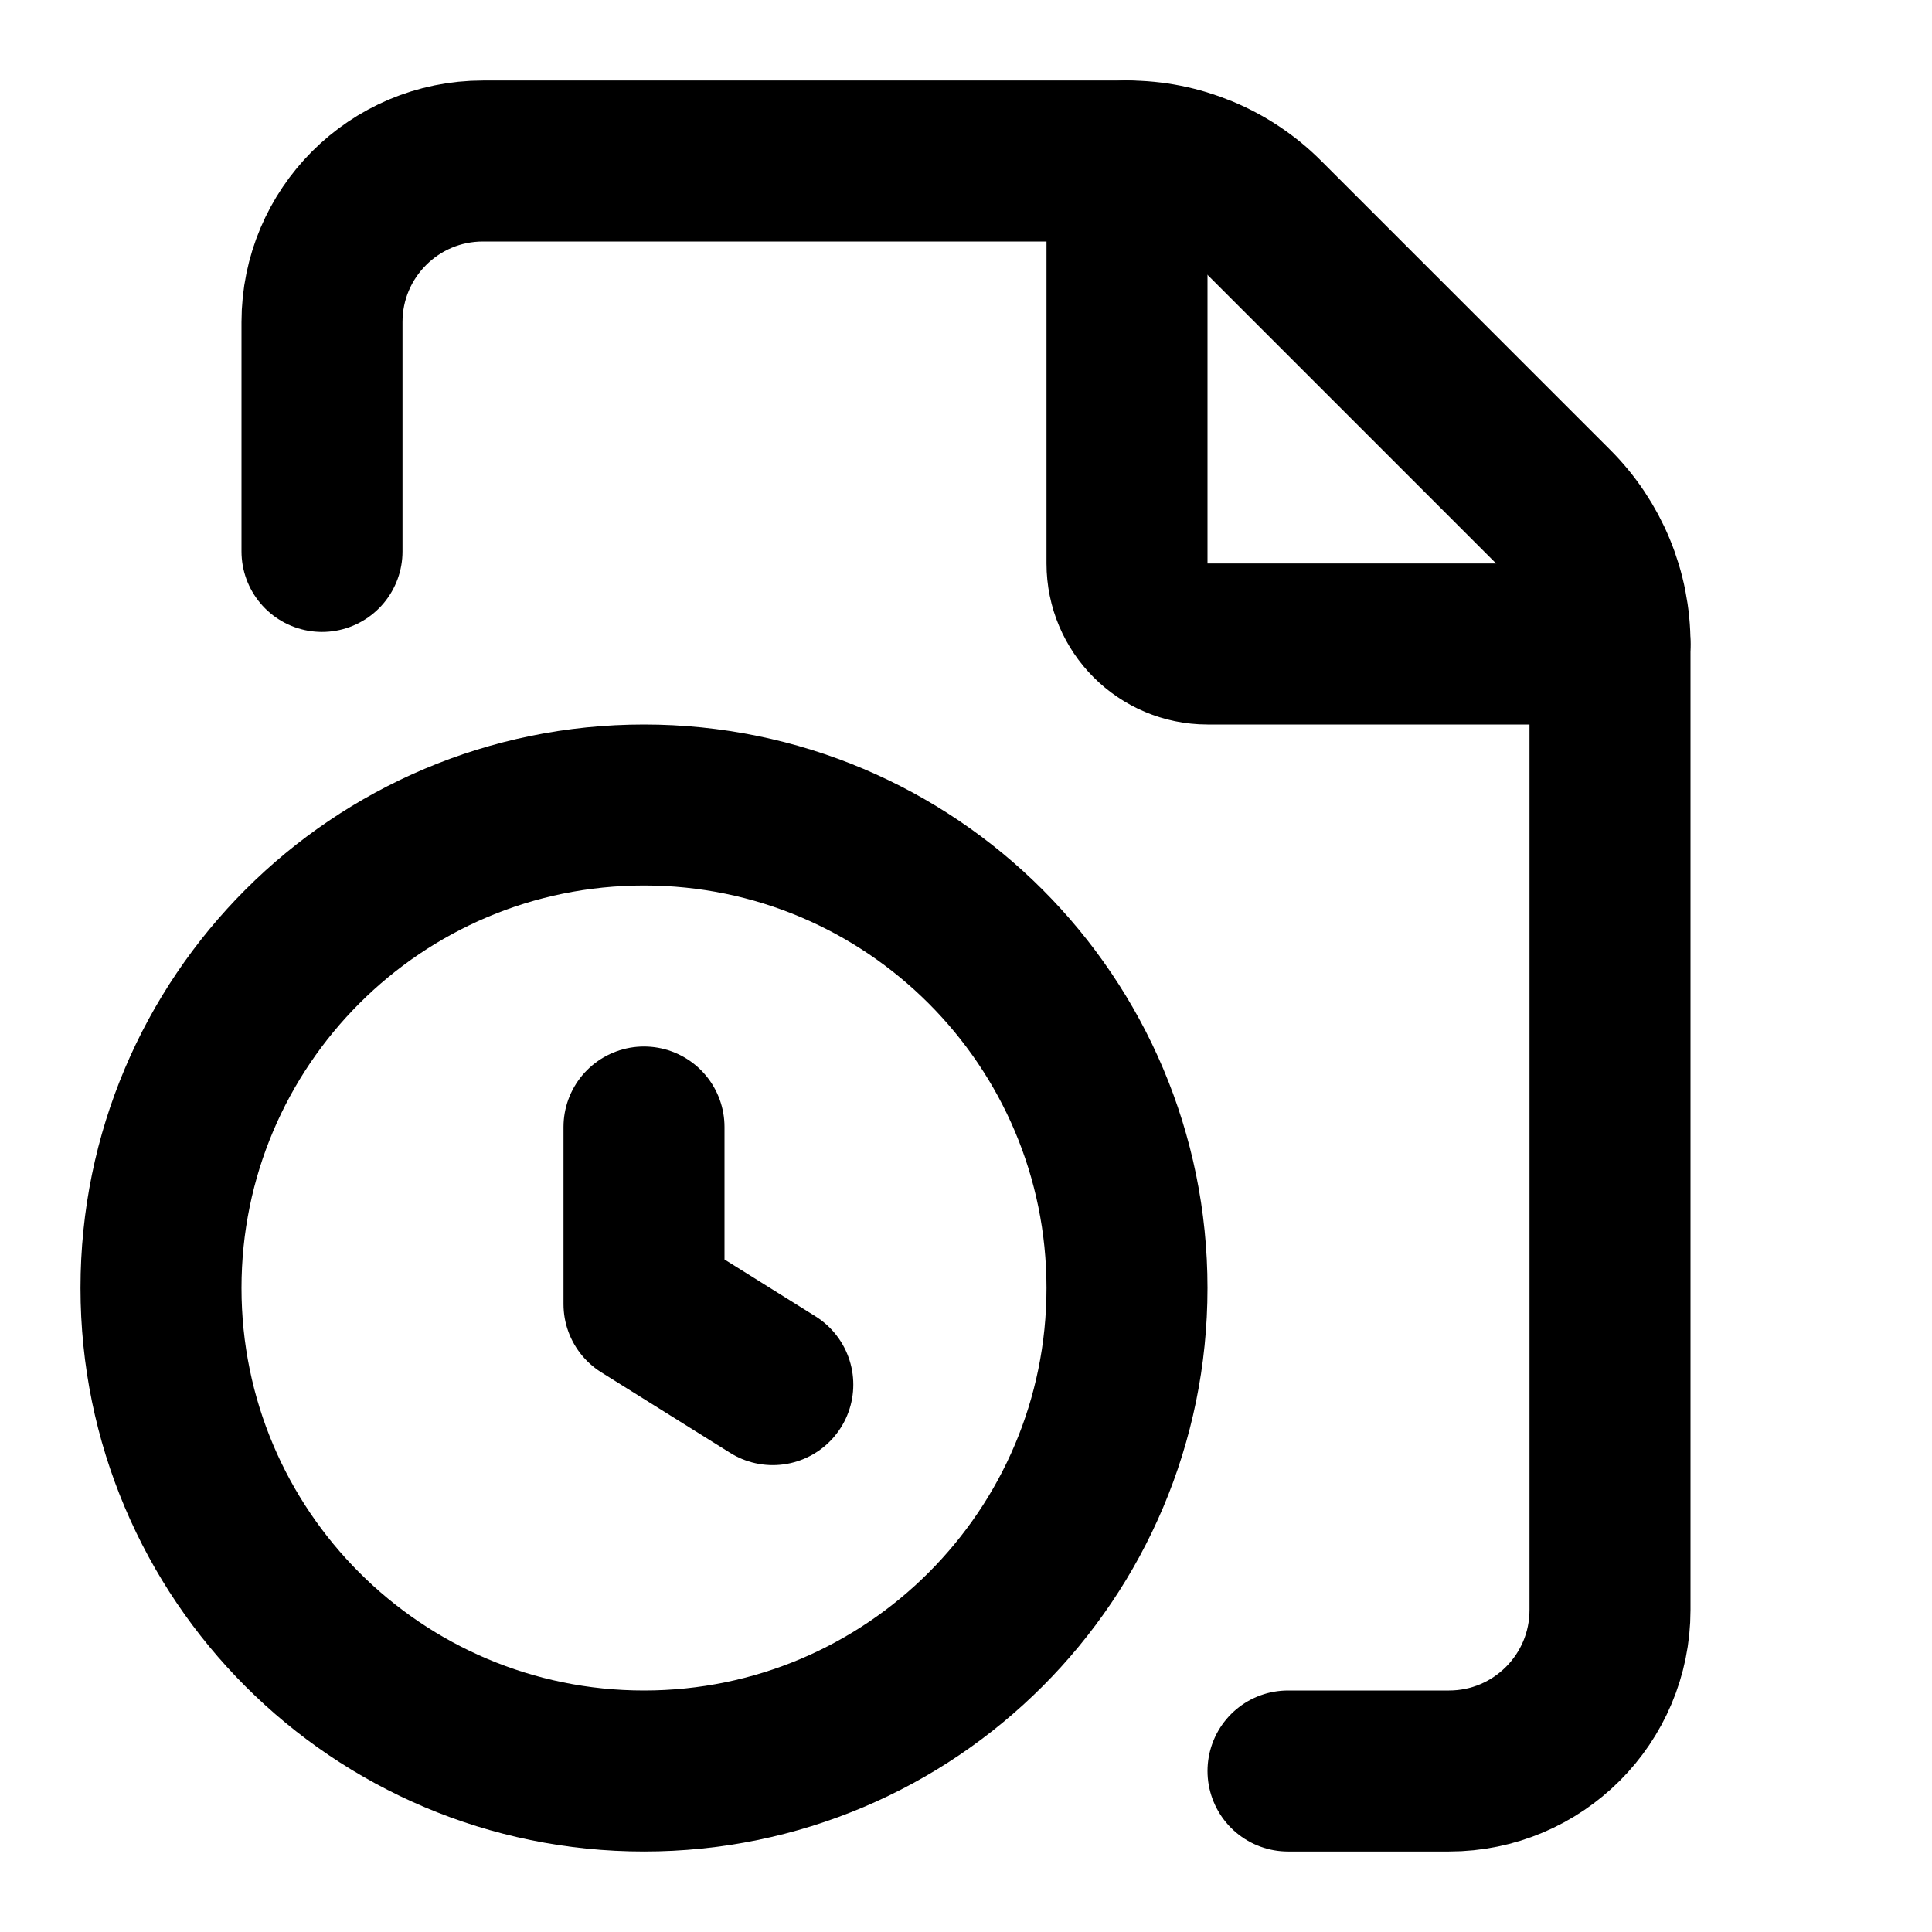
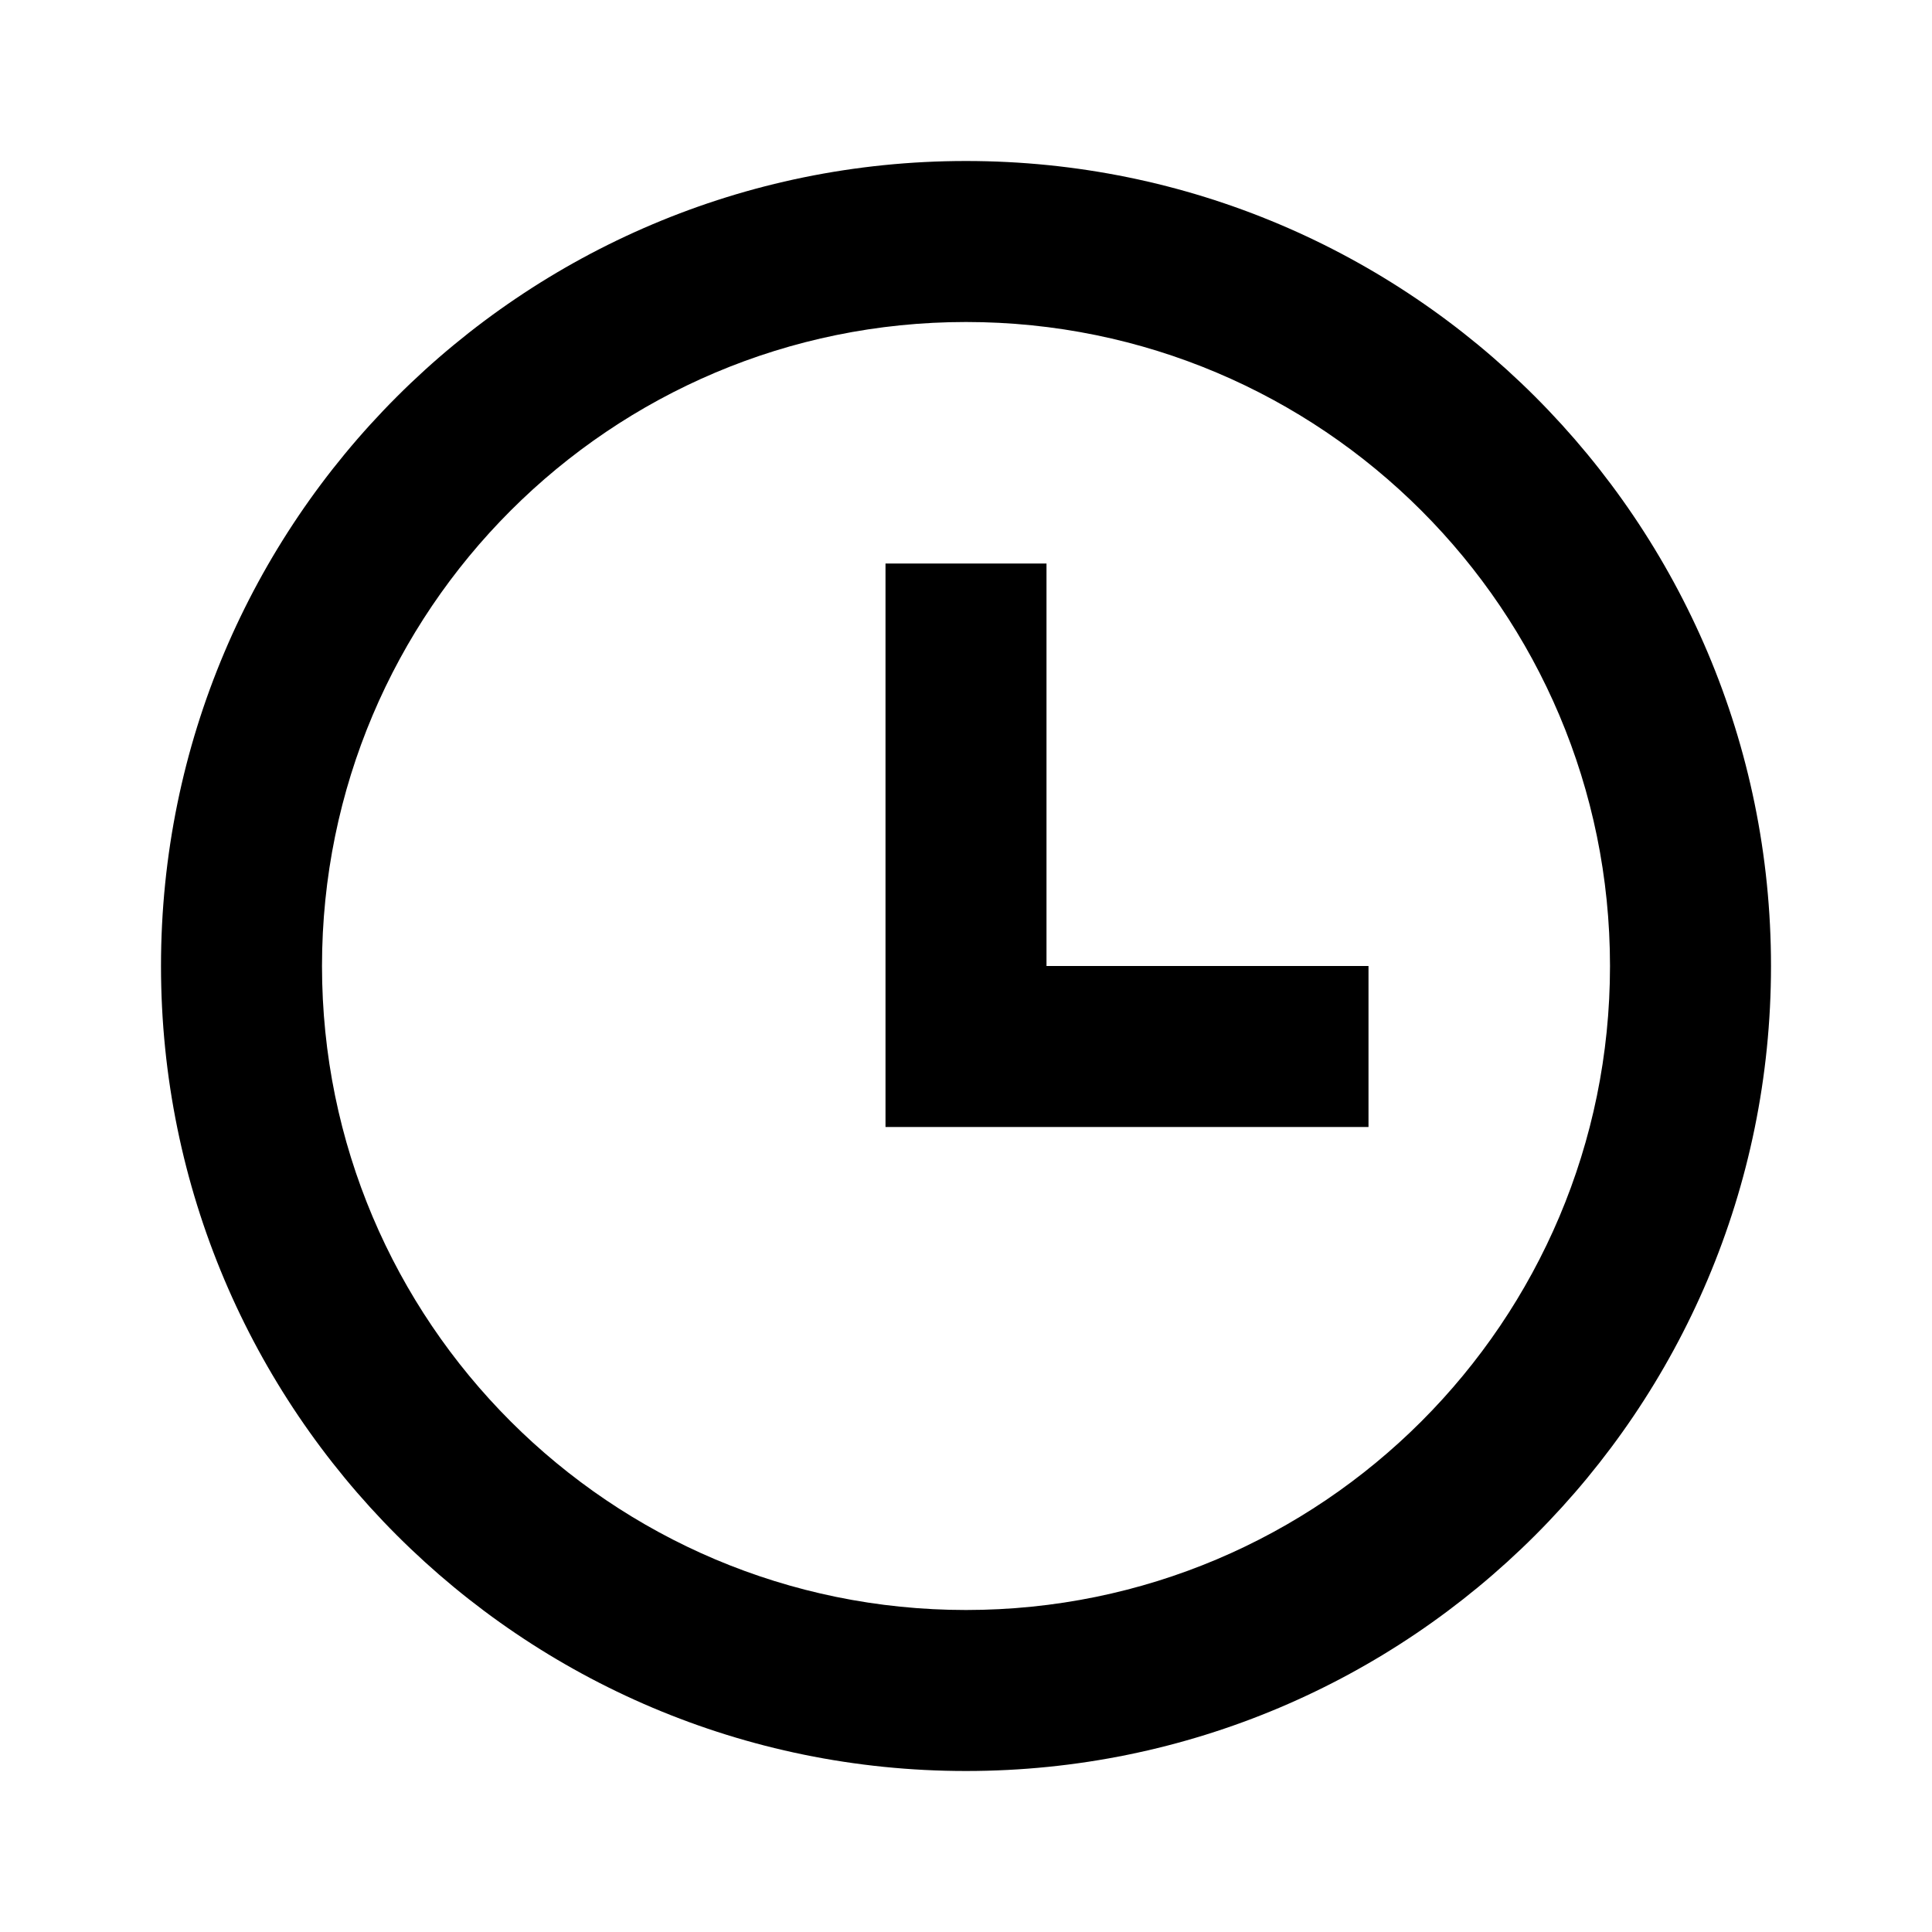
- <svg xmlns="http://www.w3.org/2000/svg" width="24" height="24" viewBox="0 0 24 24" fill="none" stroke="#000000" stroke-width="2" stroke-linecap="round" stroke-linejoin="round" class="lucide lucide-file-clock-icon lucide-file-clock">
-   <path d="M16 22h2a2 2 0 0 0 2-2V8a2.4 2.4 0 0 0-.706-1.706l-3.588-3.588A2.4 2.4 0 0 0 14 2H6a2 2 0 0 0-2 2v2.85" />
-   <path d="M14 2v5a1 1 0 0 0 1 1h5" />
-   <path d="M8 14v2.2l1.6 1" />
-   <circle cx="8" cy="16" r="6" />
+ <svg xmlns="http://www.w3.org/2000/svg" viewBox="0 0 24 24" width="256" height="256">
+   <path fill="none" d="M0 0h24v24H0z" />
+   <path d="M12 22C6.477 22 2 17.523 2 12S6.477 2 12 2s10 4.477 10 10-4.477 10-10 10zm0-2a8 8 0 1 0 0-16 8 8 0 0 0 0 16zm1-8h4v2h-6V7h2v5z" fill="#000" />
</svg>
